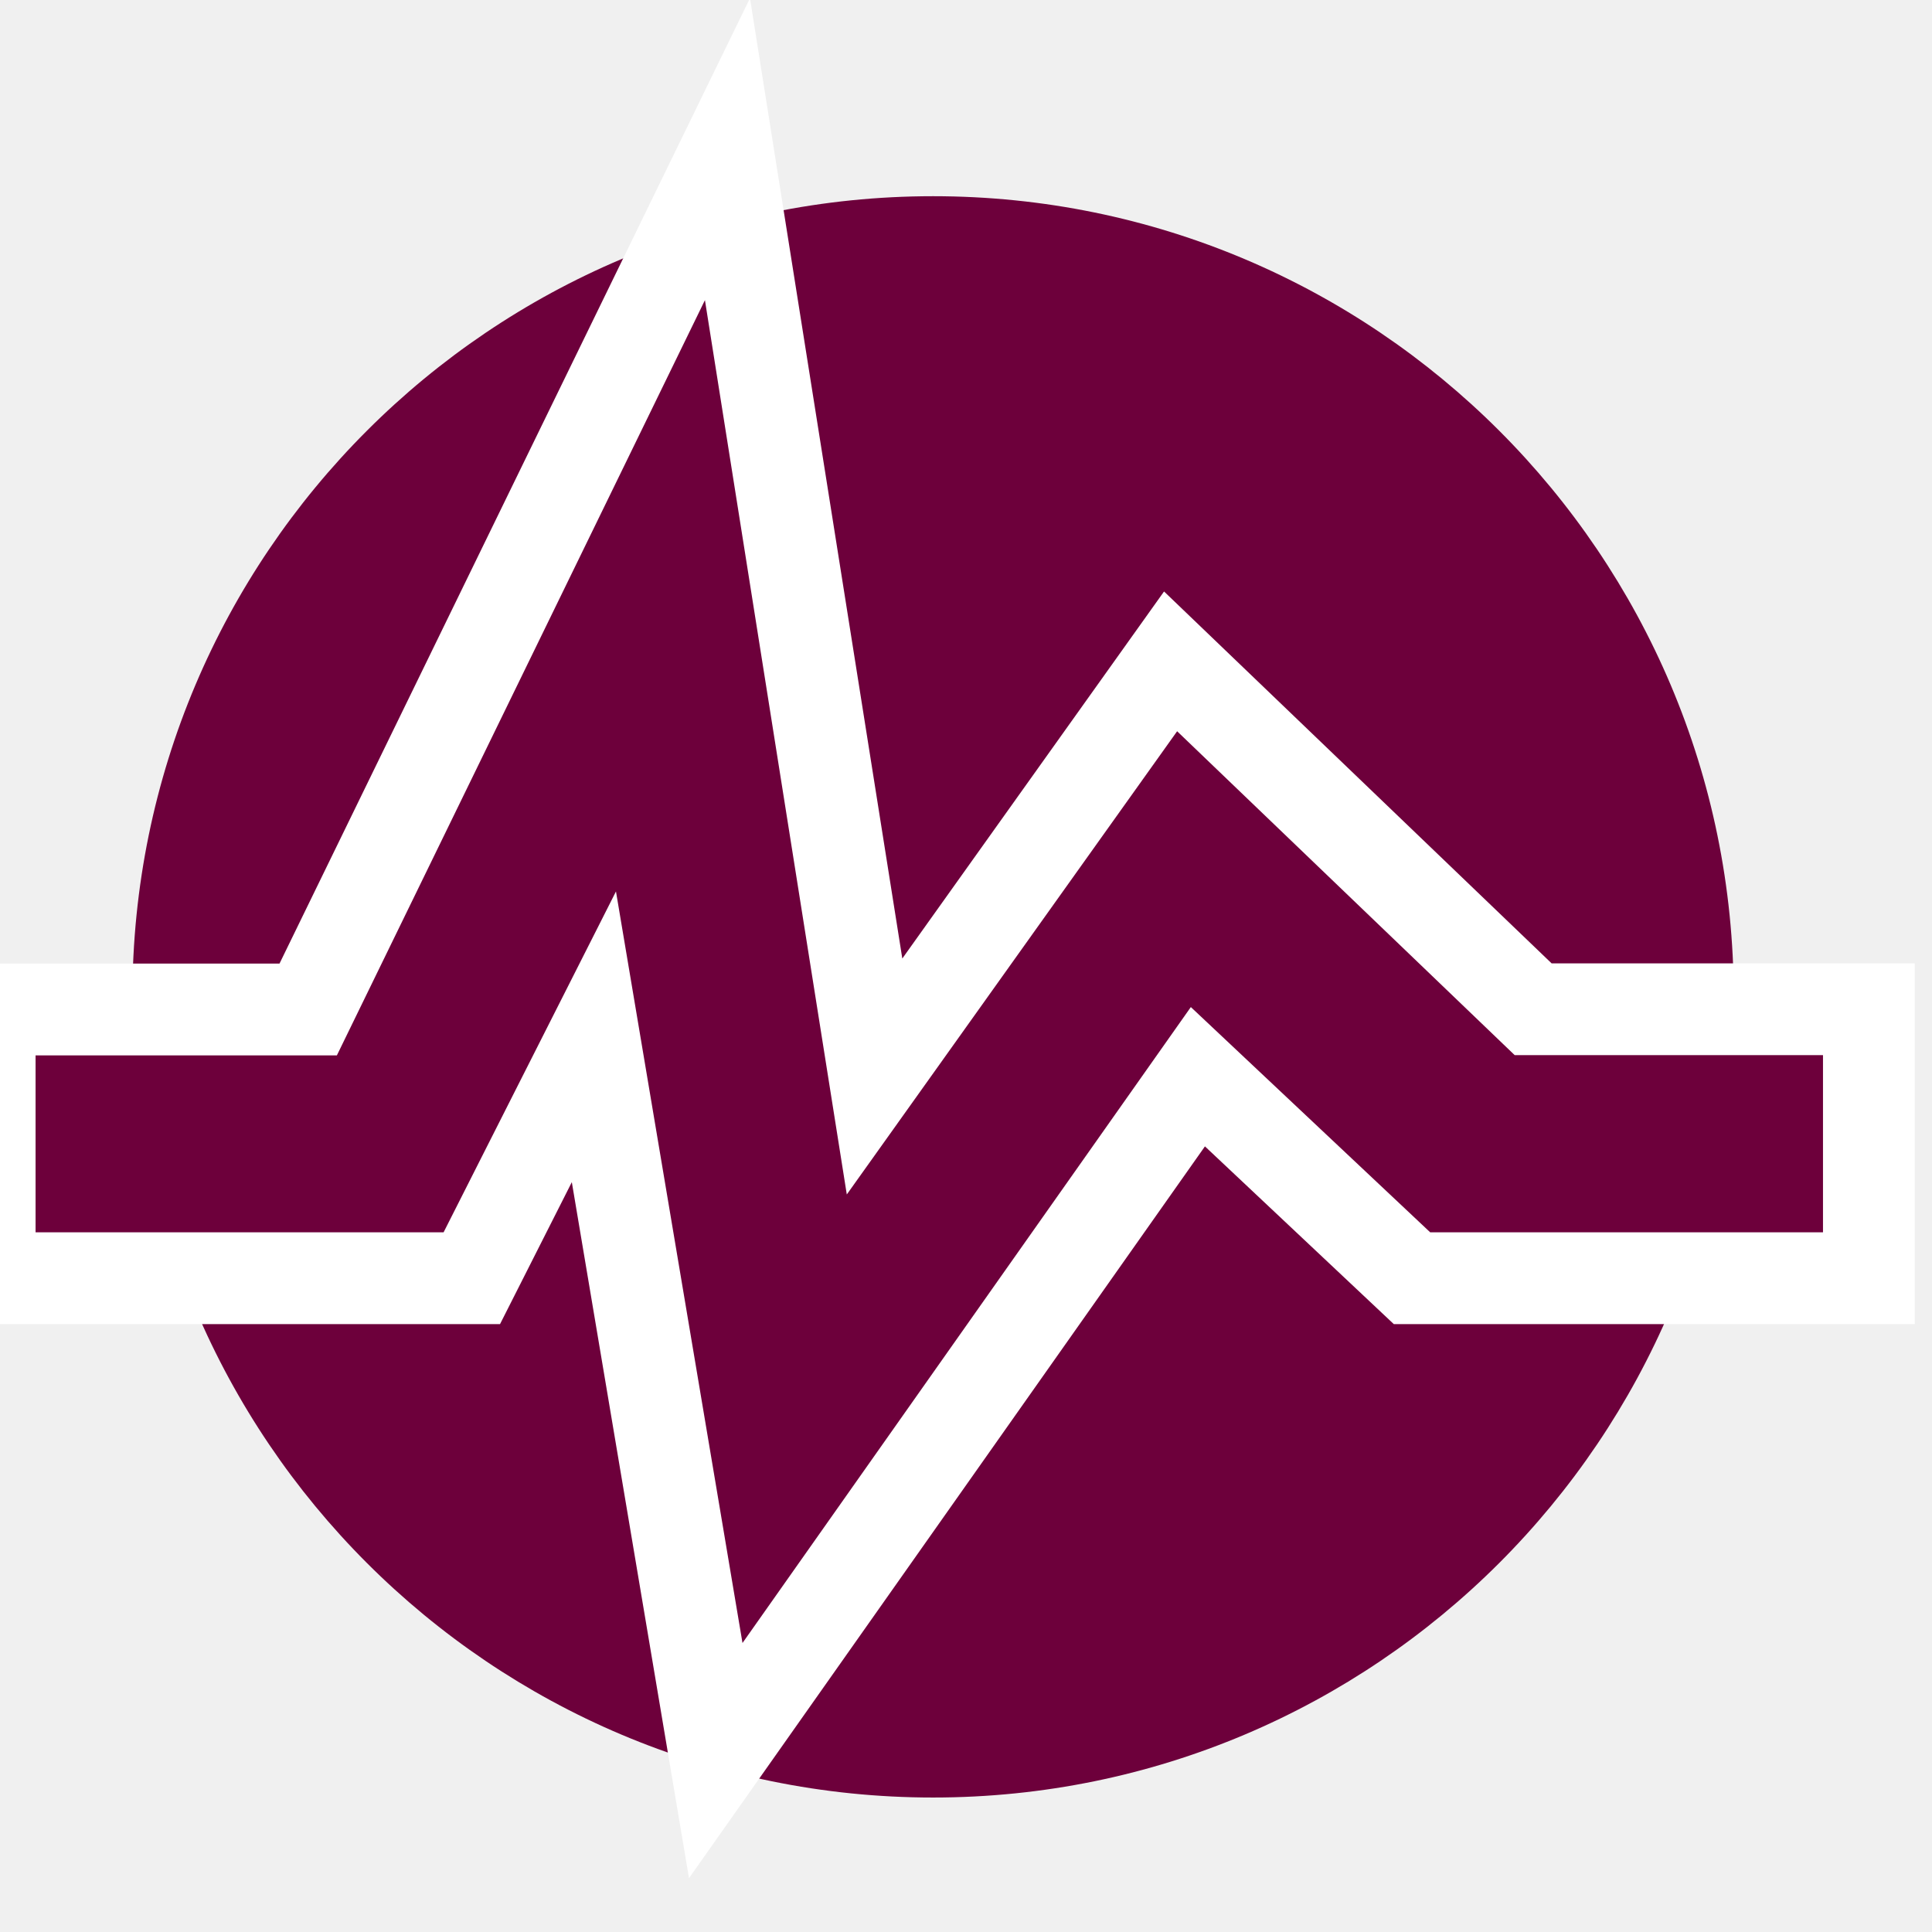
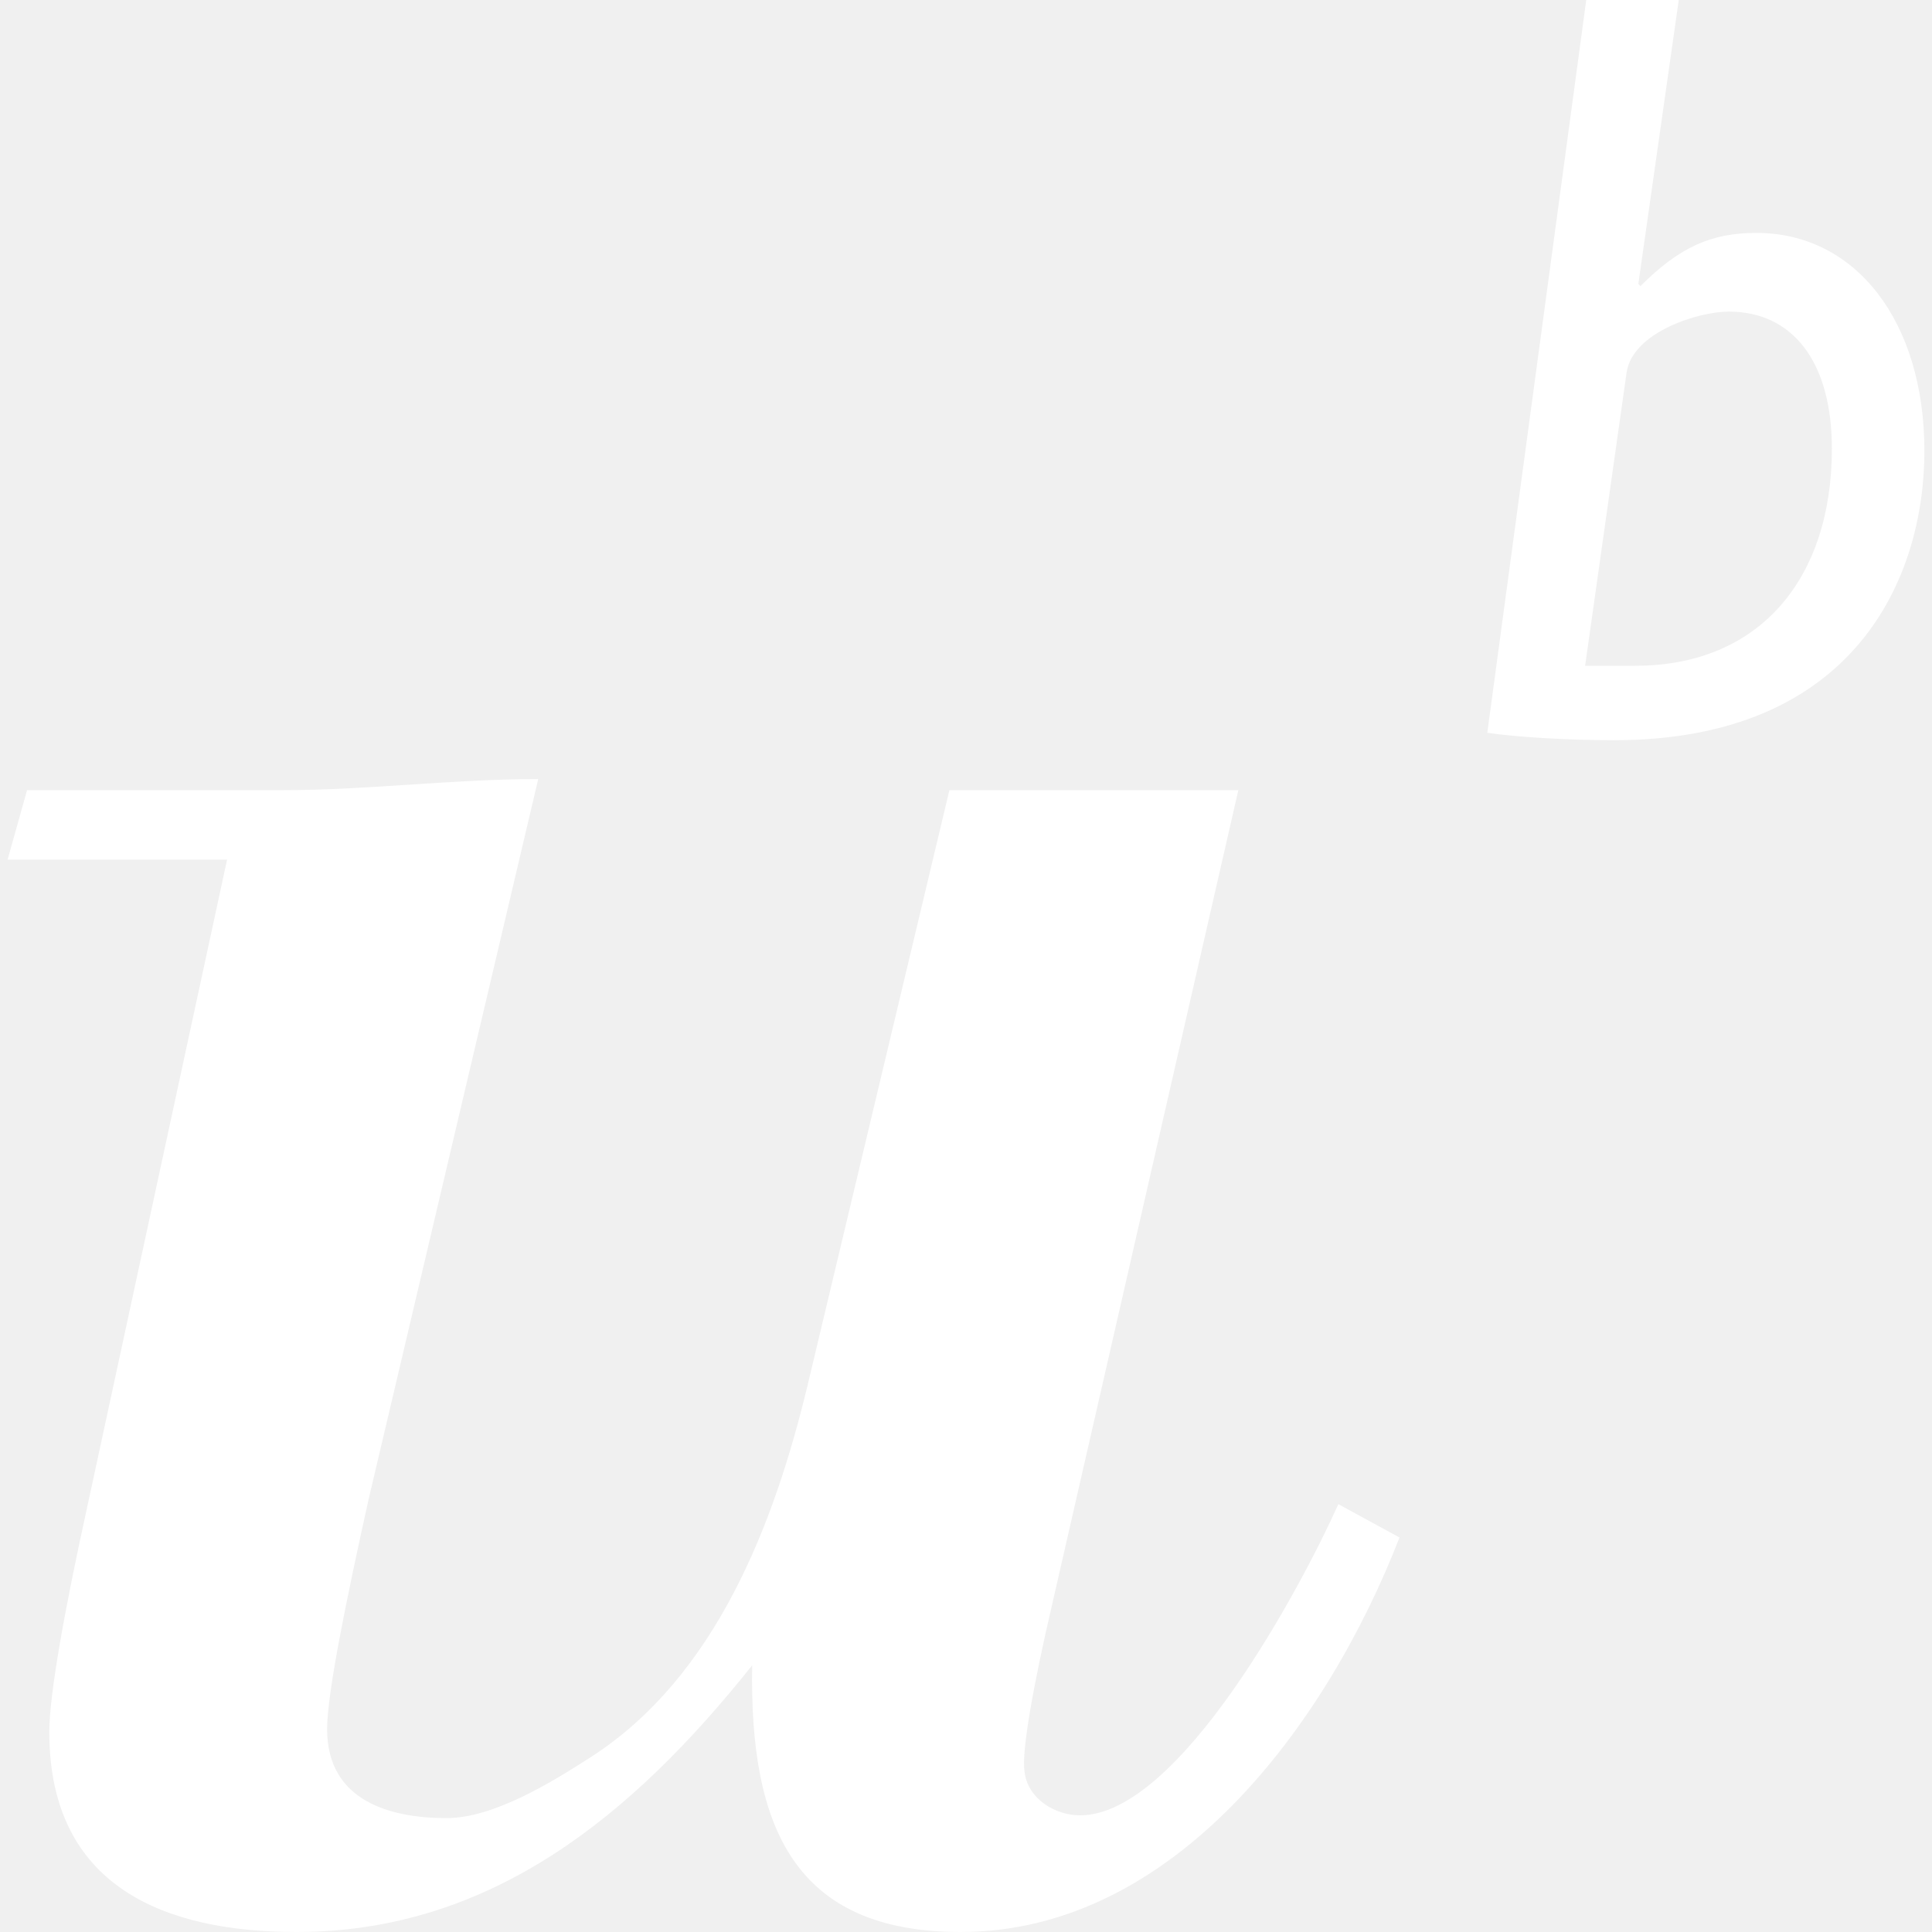
- <svg xmlns="http://www.w3.org/2000/svg" version="1.1" id="Ebene_1" x="0px" y="0px" width="32px" height="32px" viewBox="0 0 595.3 841.9" enable-background="new 0 0 595.3 841.9" xml:space="preserve">
-   <g id="Ebene_2_1_">
-     <circle fill="#6d003b" cx="283.3" cy="434.4" r="348.9" />
-   </g>
+ <svg xmlns="http://www.w3.org/2000/svg" version="1.1" id="Ebene_1" x="0px" y="0px" width="38px" height="38" viewBox="0 0 85.5 86.178" enable-background="new 0 0 85.5 86.178" xml:space="preserve">
  <g>
-     <path fill="#6d003b" stroke="#FFFFFF" stroke-width="40" stroke-miterlimit="10" d="M691.1,439.9V557H492l-93.3-87.8l-210.1,298   l-53.1-315.4L82.3,557h-210.1V439.9H11L193.7,65l64.1,404.1l129-180.9l158,151.6H691.1z" />
+     <path fill="white" d="M16.11,66.846c-0.991,4.462-1.858,8.675-1.858,10.286c0,3.222,2.85,3.966,5.328,3.966c2.107,0,4.709-1.611,6.444-2.727   c5.577-3.594,8.179-10.41,9.666-16.606l6.32-26.52h12.888l-8.303,36.31c-0.867,3.718-1.363,6.568-1.239,7.436   c0.124,1.239,1.363,1.983,2.479,1.983c4.462,0,9.915-10.286,11.524-13.88l2.727,1.487c-3.221,8.303-10.037,17.597-19.579,17.597   c-7.436,0-9.419-4.709-9.295-11.896c-5.328,6.692-11.648,11.896-20.323,11.896c-5.824,0-11.029-1.982-11.029-8.922   c0-1.735,0.743-5.701,1.611-9.666L9.79,38.344H0l0.868-3.099h11.4c3.842,0,7.56-0.495,11.401-0.495L16.11,66.846z" />
+     <path fill="white" d="M72.74,12.666l0.094,0.095c1.756-1.755,3.18-2.372,5.172-2.372c4.459,0,7.494,3.985,7.494,9.726   c0,5.692-3.131,12.903-13.852,12.903c-2.039,0-4.412-0.143-5.645-0.332L70.416,0h4.127L72.74,12.666z M72.598,29.697   c5.598,0,8.775-3.938,8.775-9.678c0-3.891-1.754-6.12-4.602-6.12c-1.328,0-4.27,0.901-4.553,2.704l-1.852,13.094H72.598z" />
  </g>
</svg>
